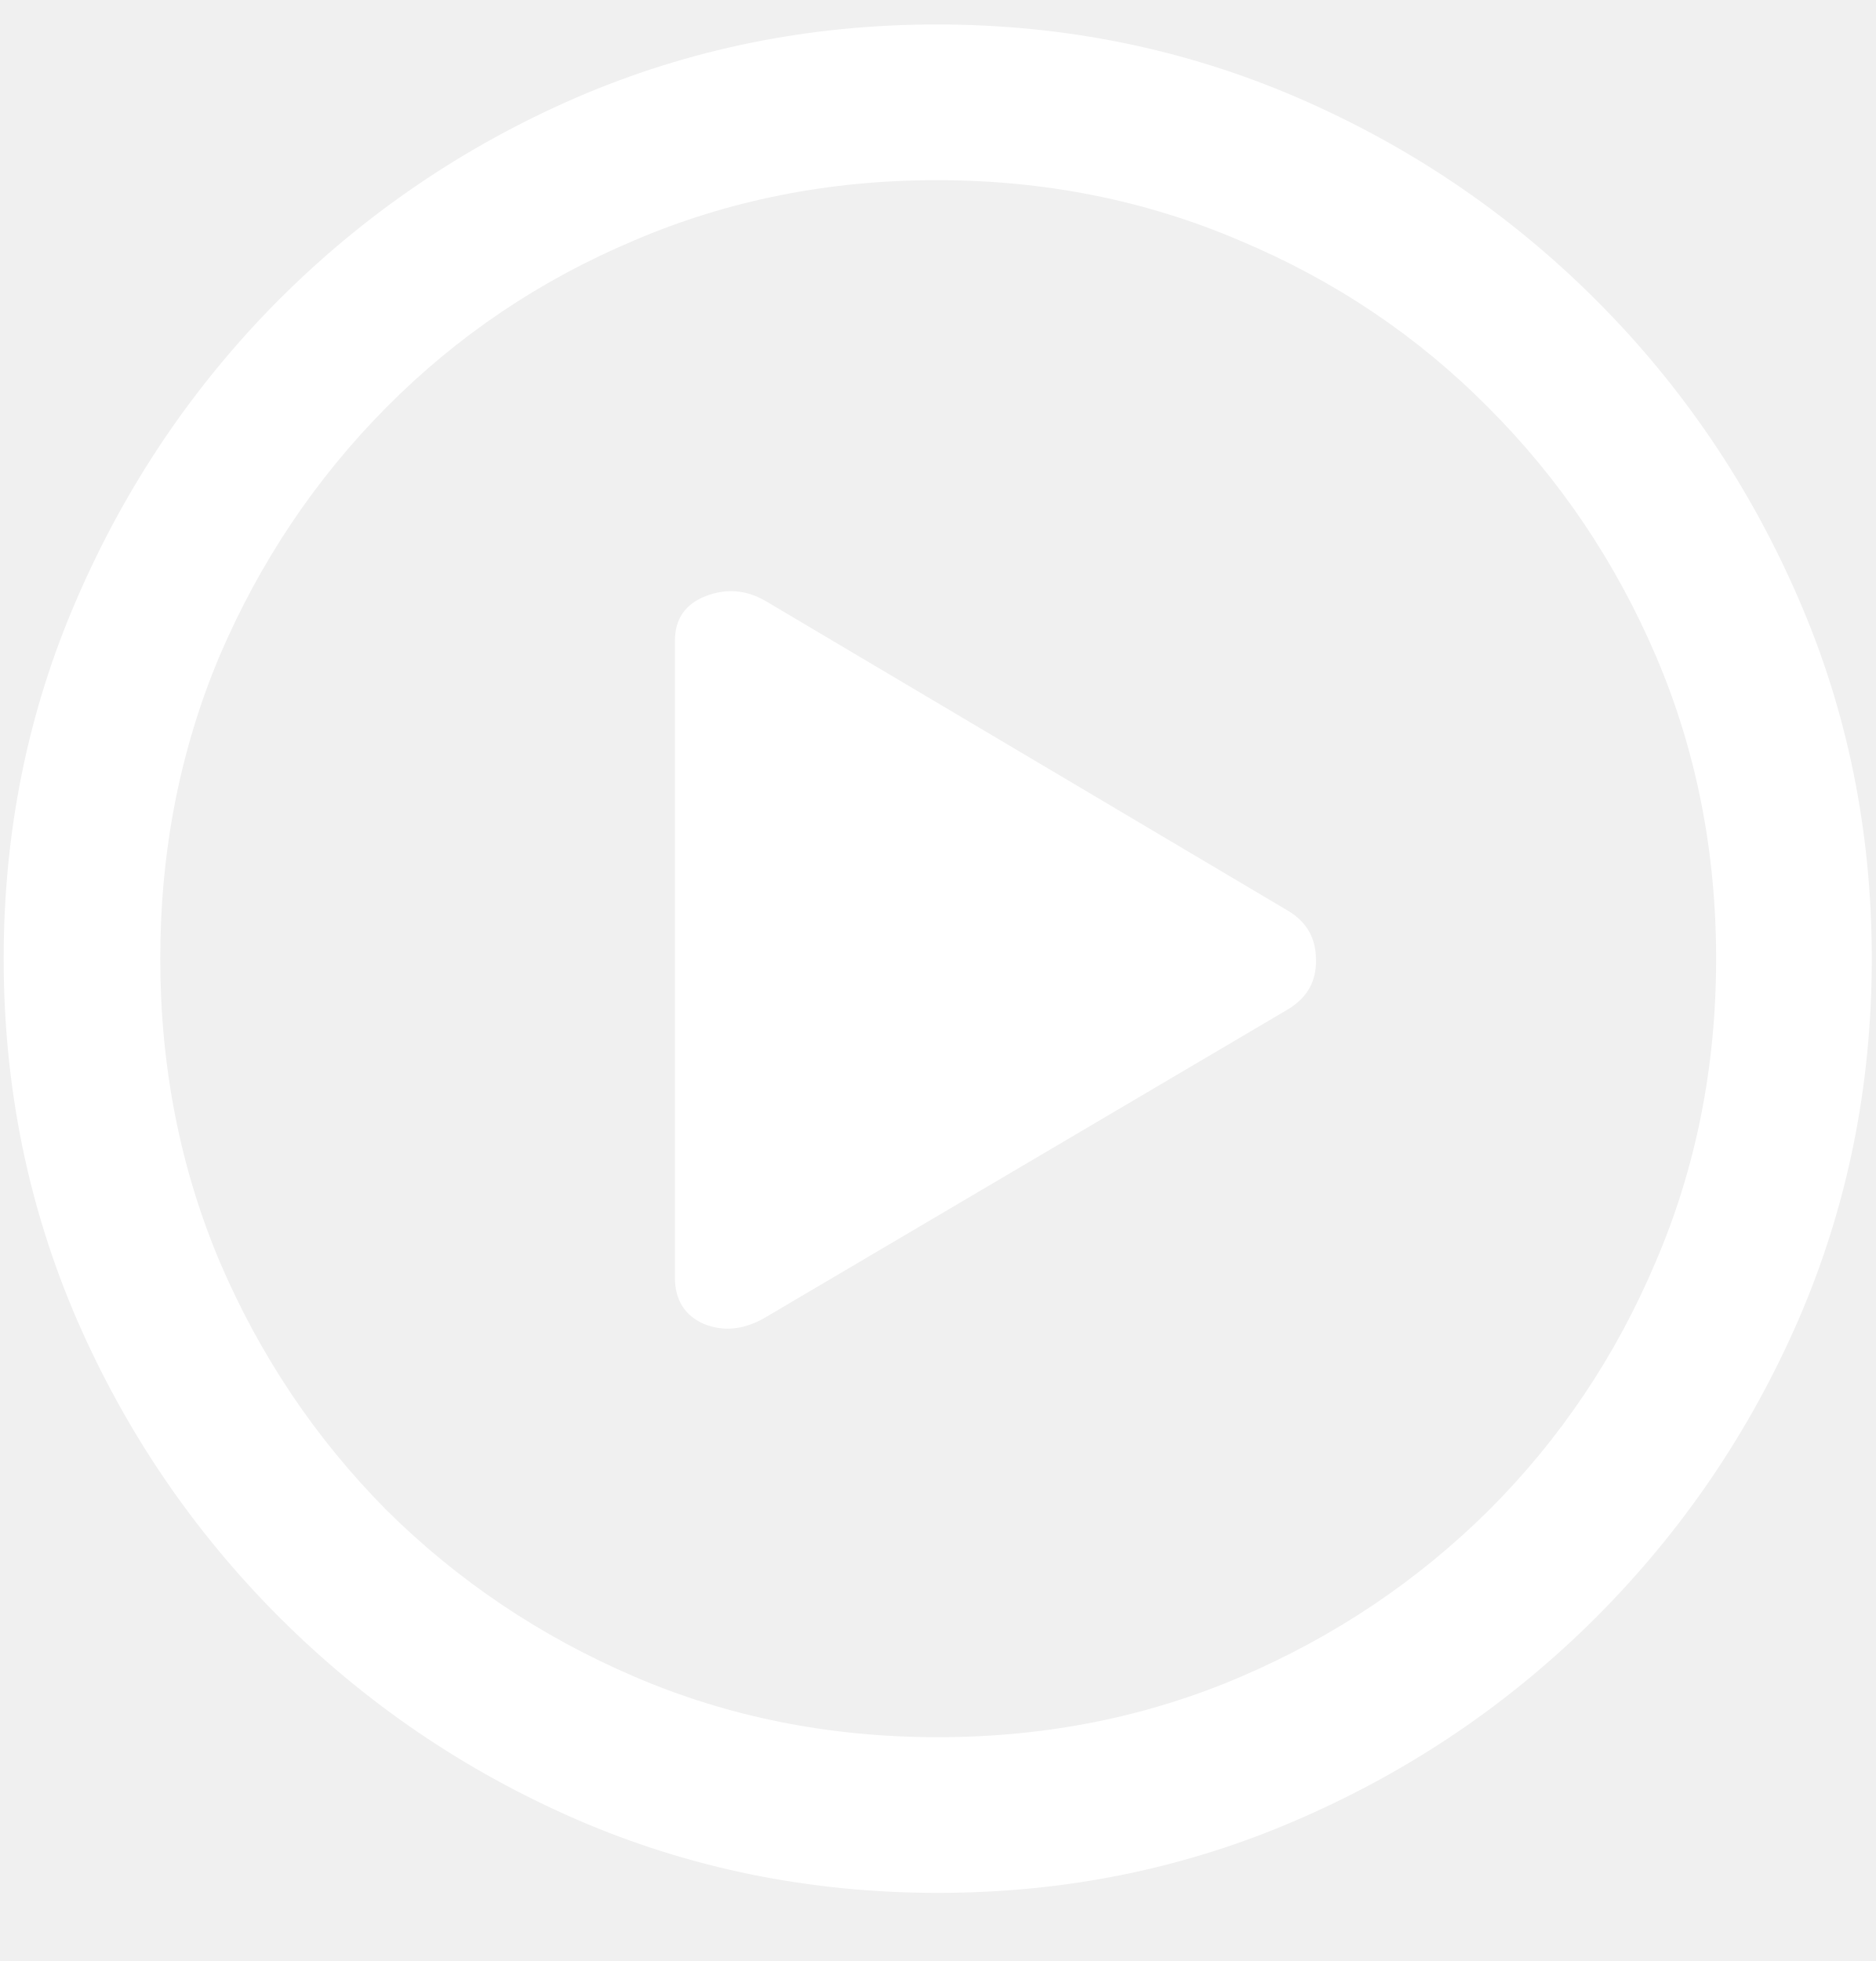
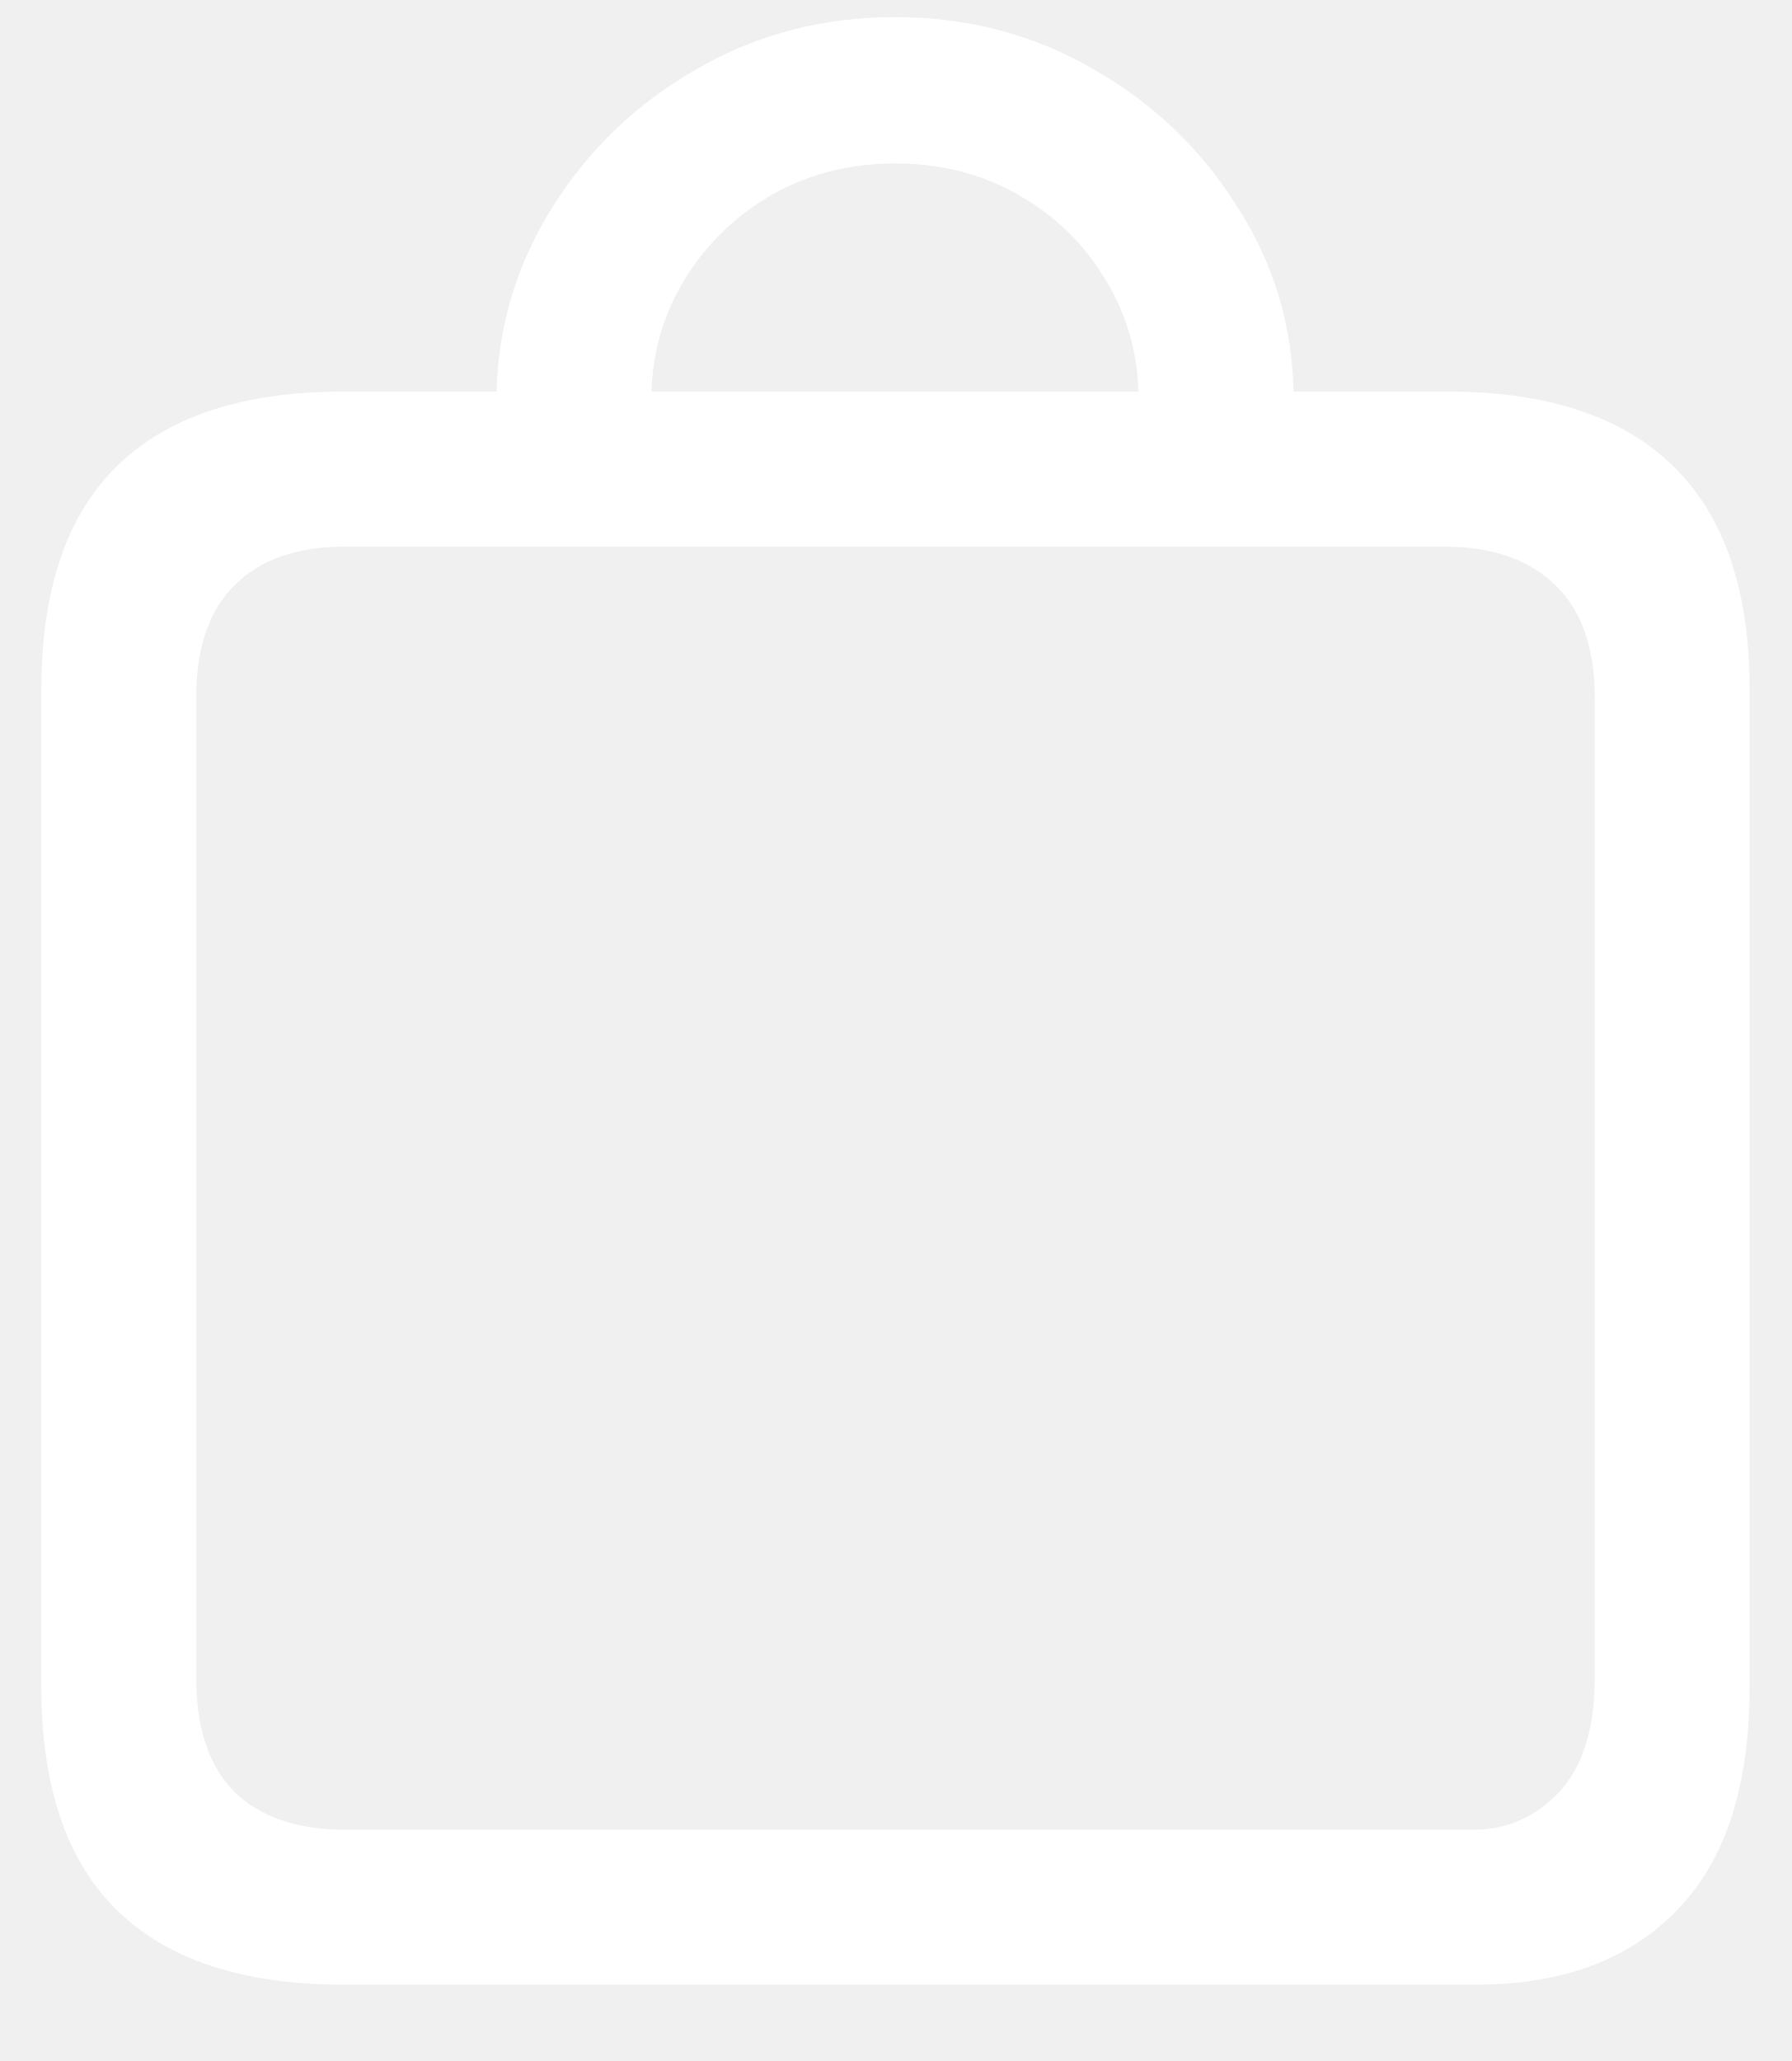
- <svg xmlns="http://www.w3.org/2000/svg" width="22" height="23" viewBox="0 0 22 23" fill="none">
-   <path d="M11 22.201C9.503 22.201 8.092 21.915 6.768 21.342C5.45 20.769 4.286 19.977 3.276 18.968C2.267 17.958 1.475 16.794 0.902 15.477C0.329 14.152 0.043 12.741 0.043 11.244C0.043 9.747 0.329 8.34 0.902 7.022C1.475 5.698 2.263 4.53 3.266 3.521C4.275 2.511 5.439 1.719 6.757 1.146C8.082 0.574 9.493 0.287 10.989 0.287C12.486 0.287 13.897 0.574 15.222 1.146C16.547 1.719 17.714 2.511 18.724 3.521C19.733 4.53 20.525 5.698 21.098 7.022C21.671 8.34 21.957 9.747 21.957 11.244C21.957 12.741 21.671 14.152 21.098 15.477C20.525 16.794 19.733 17.958 18.724 18.968C17.714 19.977 16.547 20.769 15.222 21.342C13.904 21.915 12.497 22.201 11 22.201ZM11 20.375C12.268 20.375 13.453 20.139 14.556 19.666C15.659 19.193 16.629 18.542 17.467 17.711C18.305 16.873 18.956 15.903 19.422 14.8C19.895 13.697 20.131 12.512 20.131 11.244C20.131 9.977 19.895 8.791 19.422 7.688C18.949 6.586 18.294 5.615 17.456 4.777C16.625 3.939 15.655 3.288 14.545 2.822C13.442 2.35 12.257 2.113 10.989 2.113C9.722 2.113 8.536 2.35 7.434 2.822C6.331 3.288 5.364 3.939 4.533 4.777C3.702 5.615 3.051 6.586 2.578 7.688C2.113 8.791 1.88 9.977 1.88 11.244C1.88 12.512 2.113 13.697 2.578 14.8C3.051 15.903 3.702 16.873 4.533 17.711C5.371 18.542 6.341 19.193 7.444 19.666C8.547 20.139 9.732 20.375 11 20.375ZM8.991 15.444C8.741 15.595 8.497 15.623 8.261 15.53C8.032 15.43 7.917 15.247 7.917 14.982V7.517C7.917 7.259 8.039 7.083 8.282 6.99C8.526 6.897 8.762 6.919 8.991 7.055L15.114 10.685C15.329 10.815 15.437 11.004 15.437 11.255C15.444 11.505 15.336 11.699 15.114 11.835L8.991 15.444Z" fill="white" />
+ <svg xmlns="http://www.w3.org/2000/svg" width="20" height="23" viewBox="0 0 20 23" fill="none">
+   <path d="M0.461 18.818V7.7C0.461 6.59 0.74 5.759 1.299 5.208C1.865 4.649 2.71 4.37 3.834 4.37H5.542C5.563 3.618 5.775 2.927 6.176 2.297C6.577 1.66 7.11 1.151 7.776 0.771C8.442 0.385 9.18 0.191 9.989 0.191C10.799 0.191 11.536 0.385 12.202 0.771C12.868 1.151 13.402 1.66 13.803 2.297C14.211 2.927 14.422 3.618 14.437 4.37H16.155C17.273 4.37 18.114 4.649 18.68 5.208C19.245 5.759 19.528 6.59 19.528 7.7V18.818C19.528 19.928 19.26 20.759 18.723 21.311C18.186 21.869 17.437 22.148 16.477 22.148H3.834C2.71 22.148 1.865 21.869 1.299 21.311C0.74 20.759 0.461 19.928 0.461 18.818ZM2.19 18.732C2.19 19.291 2.334 19.713 2.62 20C2.907 20.279 3.318 20.419 3.855 20.419H16.445C16.818 20.419 17.136 20.279 17.401 20C17.666 19.713 17.799 19.291 17.799 18.732V7.786C17.799 7.228 17.652 6.809 17.358 6.529C17.065 6.243 16.653 6.1 16.123 6.1H3.855C3.318 6.1 2.907 6.243 2.62 6.529C2.334 6.809 2.19 7.228 2.19 7.786V18.732ZM7.271 4.37H12.707C12.693 3.905 12.564 3.479 12.32 3.092C12.084 2.705 11.762 2.397 11.354 2.168C10.953 1.939 10.498 1.824 9.989 1.824C9.488 1.824 9.033 1.939 8.625 2.168C8.224 2.397 7.902 2.705 7.658 3.092C7.415 3.479 7.286 3.905 7.271 4.37Z" fill="white" />
</svg>
